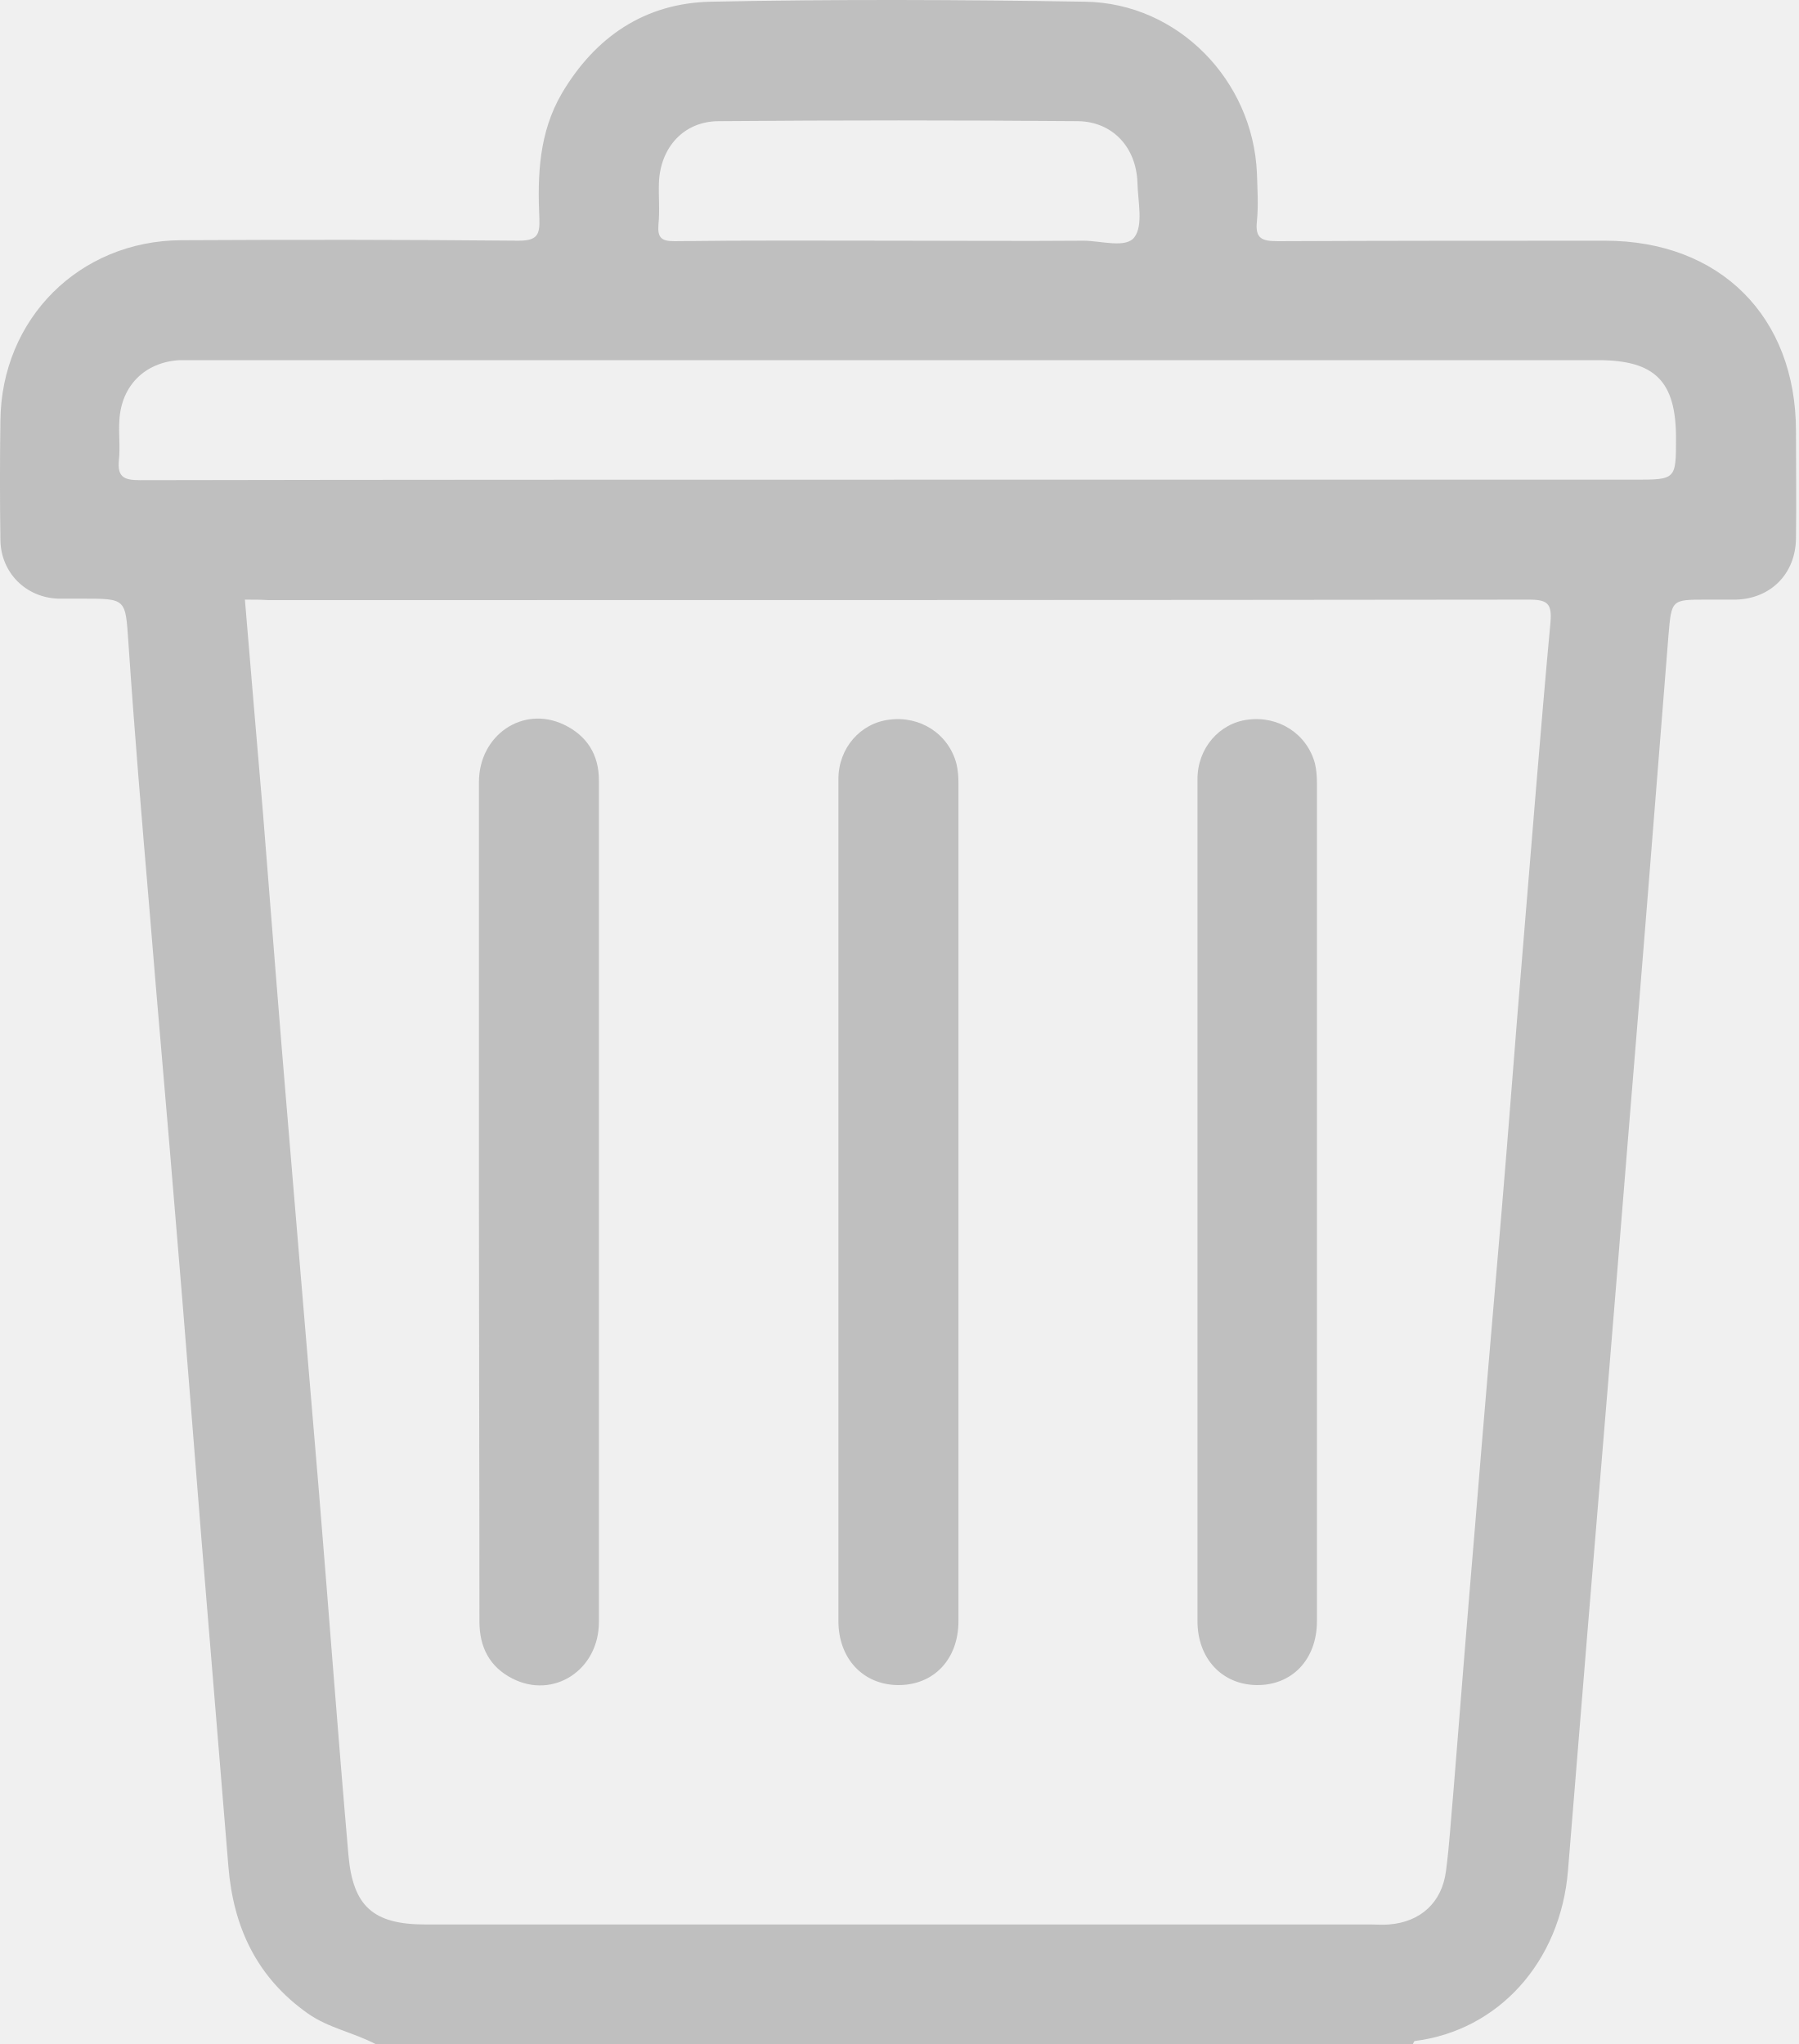
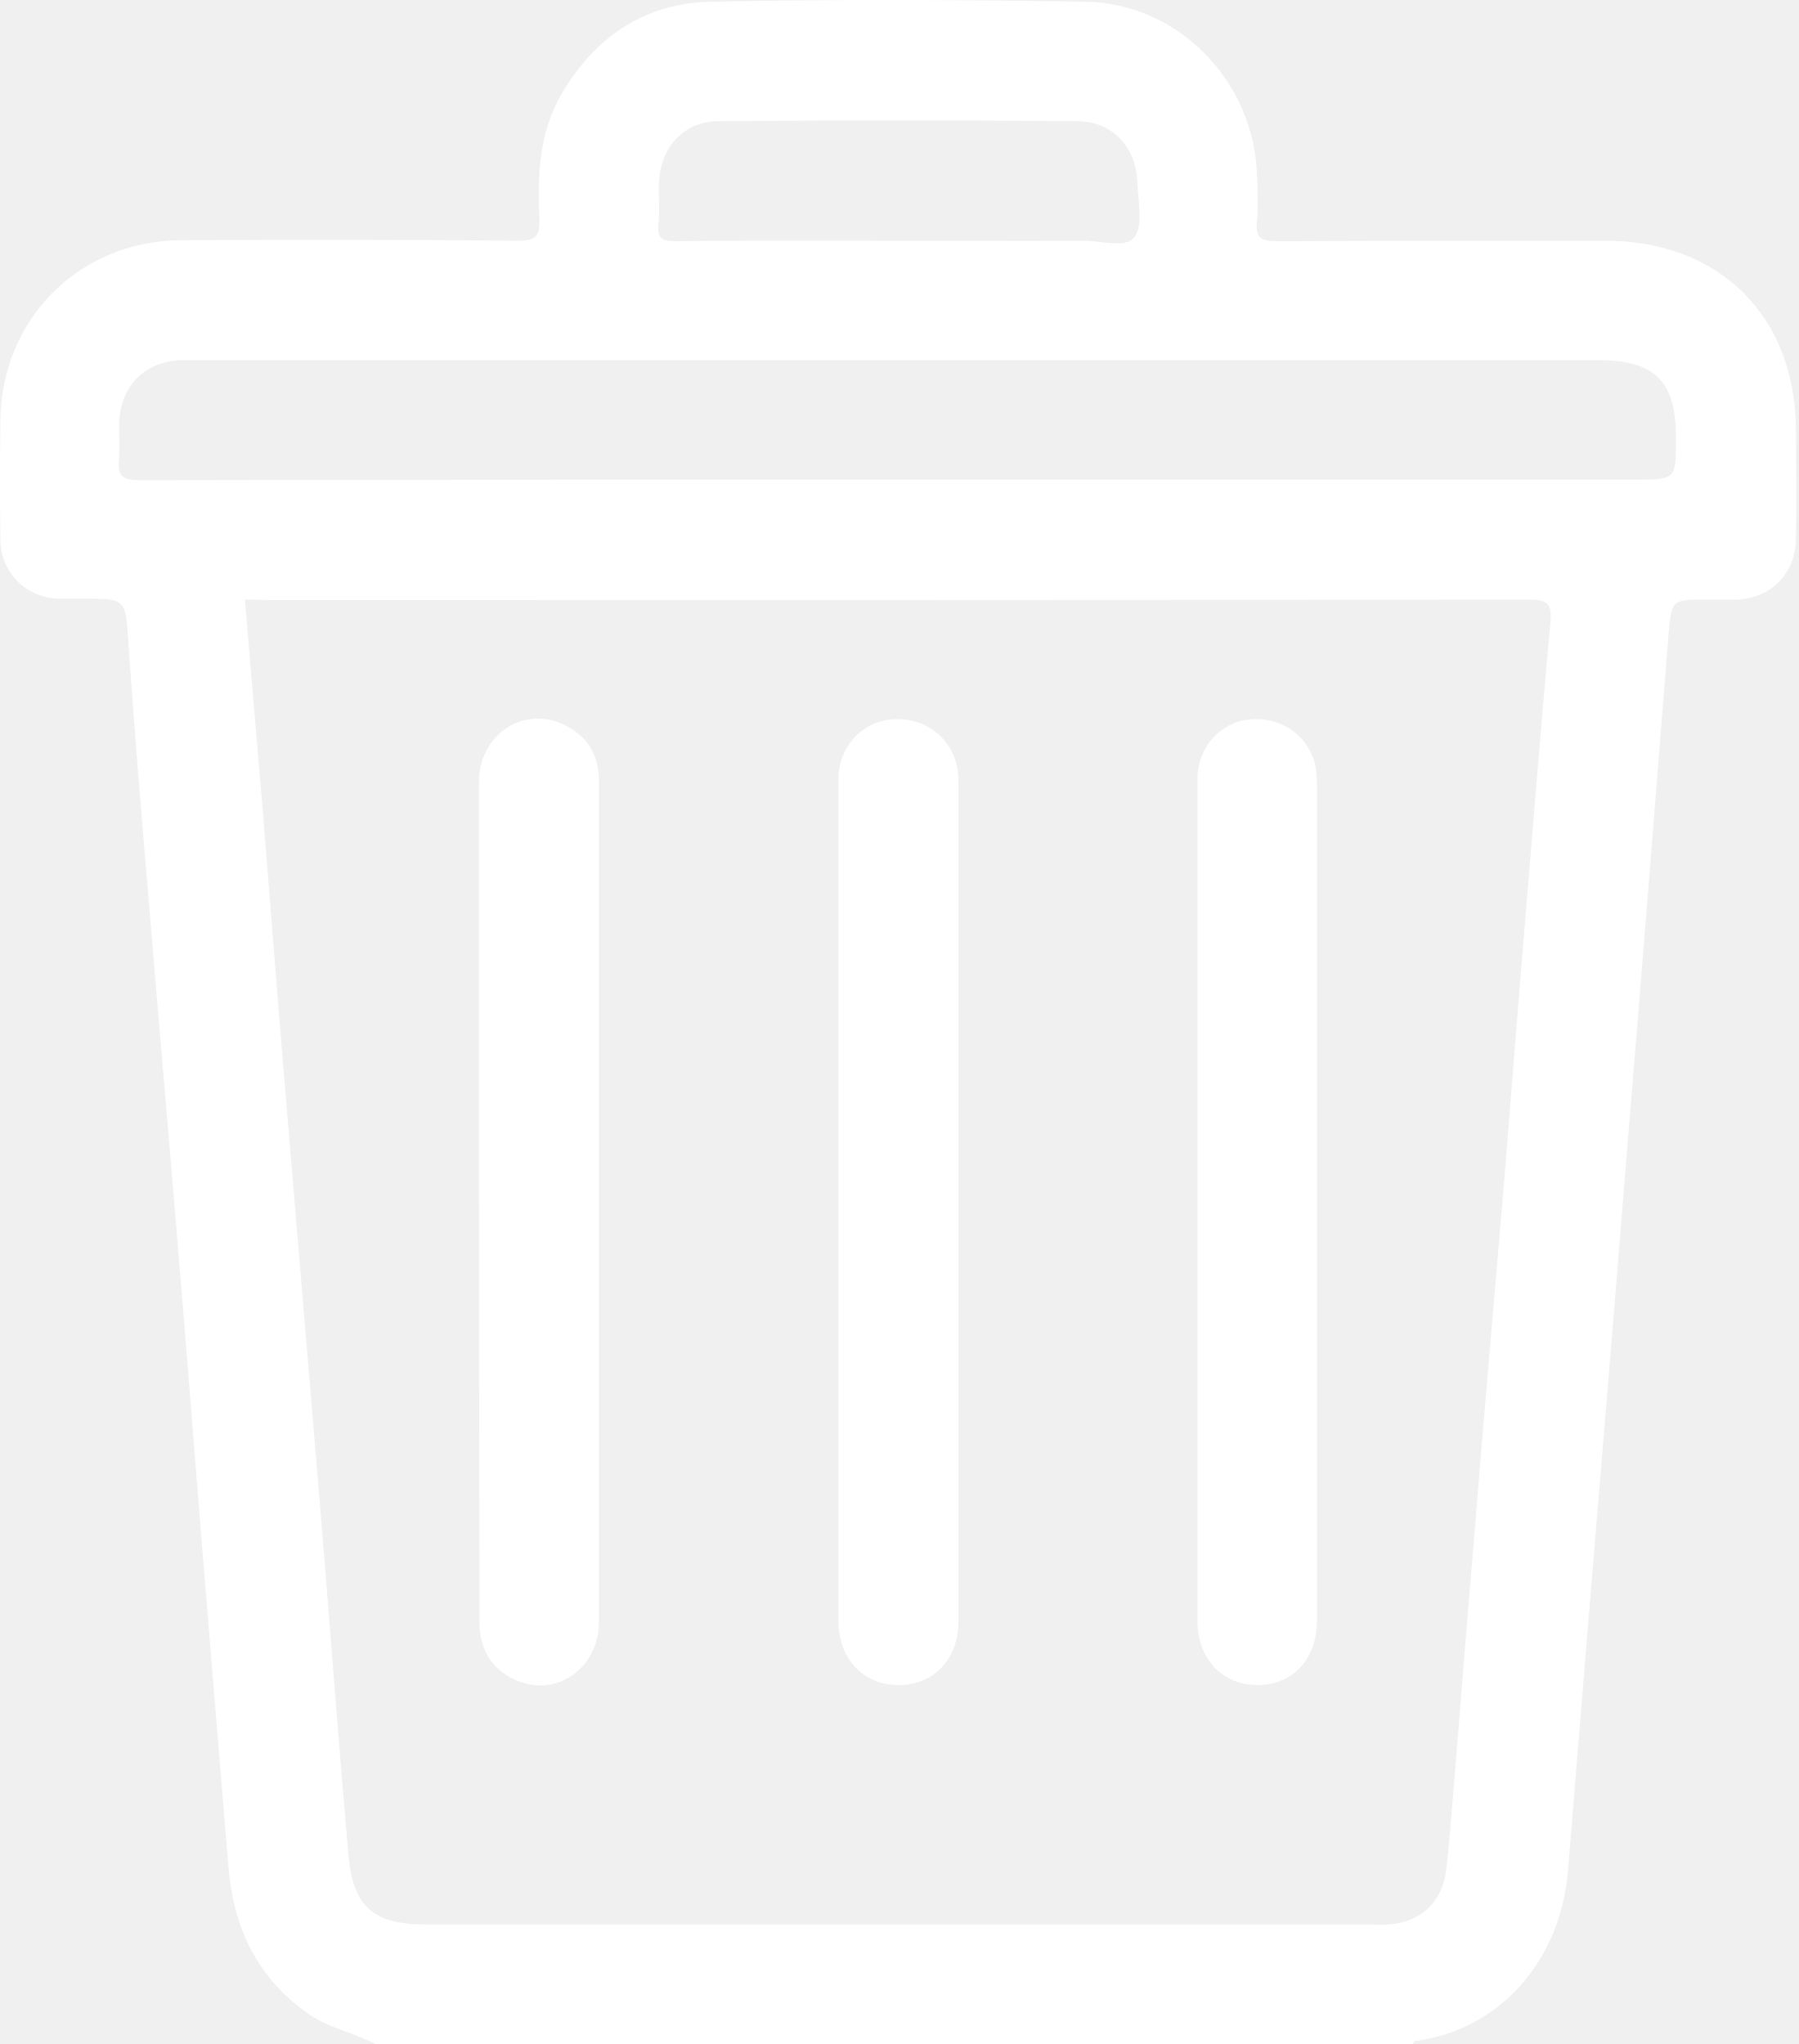
<svg xmlns="http://www.w3.org/2000/svg" width="22" height="25" viewBox="0 0 22 25" fill="none">
-   <path d="M4.591 25C4.322 24.859 4.016 24.804 3.765 24.627C3.142 24.187 2.854 23.575 2.793 22.829C2.683 21.49 2.573 20.157 2.463 18.818C2.359 17.528 2.261 16.244 2.151 14.953C2.047 13.675 1.931 12.397 1.827 11.113C1.735 10.031 1.643 8.942 1.57 7.854C1.533 7.322 1.546 7.322 1.007 7.322C0.91 7.322 0.812 7.322 0.714 7.322C0.316 7.31 0.011 7.004 0.005 6.606C-0.002 6.117 -0.002 5.628 0.005 5.145C0.017 3.898 0.971 2.944 2.218 2.938C3.594 2.931 4.97 2.931 6.34 2.944C6.566 2.944 6.603 2.876 6.596 2.675C6.572 2.143 6.59 1.623 6.872 1.14C7.281 0.449 7.887 0.039 8.688 0.021C10.216 -0.01 11.745 -0.004 13.274 0.021C14.405 0.039 15.322 0.981 15.371 2.118C15.377 2.314 15.39 2.509 15.371 2.705C15.347 2.919 15.432 2.95 15.628 2.95C16.961 2.944 18.294 2.944 19.627 2.944C21.034 2.944 21.963 3.873 21.963 5.273C21.963 5.714 21.969 6.154 21.963 6.588C21.957 7.016 21.657 7.322 21.229 7.334C21.107 7.334 20.985 7.334 20.863 7.334C20.441 7.334 20.441 7.334 20.404 7.768C20.239 9.847 20.074 11.932 19.902 14.012C19.743 15.993 19.578 17.98 19.413 19.961C19.334 20.934 19.254 21.906 19.175 22.878C19.083 24.003 18.319 24.835 17.304 24.963C17.291 24.963 17.285 24.988 17.279 25C13.048 25 8.822 25 4.591 25ZM2.995 7.334C3.068 8.215 3.142 9.077 3.215 9.933C3.319 11.223 3.417 12.507 3.527 13.797C3.649 15.277 3.777 16.763 3.9 18.243C4.022 19.723 4.132 21.209 4.261 22.689C4.316 23.318 4.566 23.538 5.202 23.538C9.055 23.538 12.913 23.538 16.765 23.538C16.839 23.538 16.912 23.545 16.986 23.538C17.371 23.508 17.634 23.27 17.683 22.884C17.726 22.56 17.744 22.236 17.774 21.912C17.86 20.836 17.946 19.759 18.037 18.683C18.141 17.405 18.251 16.127 18.361 14.843C18.453 13.761 18.533 12.672 18.624 11.59C18.735 10.263 18.838 8.936 18.961 7.609C18.979 7.389 18.93 7.334 18.704 7.334C13.561 7.34 8.425 7.34 3.282 7.34C3.19 7.334 3.111 7.334 2.995 7.334ZM10.981 5.867C13.983 5.867 16.98 5.867 19.982 5.867C20.496 5.867 20.496 5.867 20.496 5.359C20.496 4.662 20.239 4.405 19.542 4.405C13.83 4.405 8.125 4.405 2.414 4.405C2.34 4.405 2.267 4.405 2.194 4.405C1.772 4.43 1.484 4.717 1.46 5.139C1.448 5.304 1.472 5.463 1.454 5.628C1.435 5.83 1.509 5.873 1.711 5.873C4.805 5.867 7.893 5.867 10.981 5.867ZM10.981 2.944C11.739 2.944 12.491 2.95 13.249 2.944C13.463 2.944 13.769 3.041 13.873 2.901C13.983 2.754 13.916 2.467 13.91 2.24C13.898 1.806 13.61 1.488 13.182 1.482C11.721 1.47 10.259 1.47 8.792 1.482C8.364 1.482 8.076 1.8 8.058 2.234C8.052 2.406 8.07 2.577 8.052 2.748C8.04 2.907 8.088 2.95 8.247 2.95C9.159 2.938 10.07 2.944 10.981 2.944Z" fill="#939393" fill-opacity="0.53" />
-   <path d="M5.857 14.69C5.857 12.984 5.857 11.272 5.857 9.566C5.857 8.991 6.395 8.624 6.896 8.863C7.177 8.997 7.324 9.23 7.324 9.542C7.324 10.459 7.324 11.382 7.324 12.3C7.324 14.813 7.324 17.326 7.324 19.839C7.324 20.426 6.768 20.787 6.266 20.53C5.991 20.39 5.863 20.151 5.863 19.833C5.863 18.121 5.857 16.409 5.857 14.69Z" fill="#939393" fill-opacity="0.53" />
-   <path d="M10.253 14.703C10.253 12.978 10.253 11.254 10.253 9.529C10.253 9.15 10.522 8.844 10.877 8.802C11.25 8.753 11.598 8.973 11.696 9.34C11.715 9.419 11.721 9.499 11.721 9.578C11.721 12.996 11.721 16.409 11.721 19.827C11.721 20.298 11.415 20.616 10.975 20.61C10.553 20.603 10.253 20.285 10.253 19.827C10.253 18.121 10.253 16.415 10.253 14.703Z" fill="#939393" fill-opacity="0.53" />
-   <path d="M14.644 14.703C14.644 12.978 14.644 11.254 14.644 9.529C14.644 9.15 14.913 8.844 15.261 8.802C15.634 8.753 15.983 8.973 16.081 9.34C16.099 9.419 16.105 9.499 16.105 9.578C16.105 12.996 16.105 16.409 16.105 19.827C16.105 20.298 15.799 20.616 15.365 20.61C14.943 20.603 14.644 20.285 14.644 19.827C14.644 18.121 14.644 16.415 14.644 14.703Z" fill="#939393" fill-opacity="0.53" />
+   <path d="M4.591 25C4.322 24.859 4.016 24.804 3.765 24.627C3.142 24.187 2.854 23.575 2.793 22.829C2.683 21.49 2.573 20.157 2.463 18.818C2.359 17.528 2.261 16.244 2.151 14.953C2.047 13.675 1.931 12.397 1.827 11.113C1.735 10.031 1.643 8.942 1.57 7.854C1.533 7.322 1.546 7.322 1.007 7.322C0.91 7.322 0.812 7.322 0.714 7.322C0.316 7.31 0.011 7.004 0.005 6.606C-0.002 6.117 -0.002 5.628 0.005 5.145C0.017 3.898 0.971 2.944 2.218 2.938C3.594 2.931 4.97 2.931 6.34 2.944C6.566 2.944 6.603 2.876 6.596 2.675C6.572 2.143 6.59 1.623 6.872 1.14C7.281 0.449 7.887 0.039 8.688 0.021C10.216 -0.01 11.745 -0.004 13.274 0.021C14.405 0.039 15.322 0.981 15.371 2.118C15.377 2.314 15.39 2.509 15.371 2.705C15.347 2.919 15.432 2.95 15.628 2.95C16.961 2.944 18.294 2.944 19.627 2.944C21.034 2.944 21.963 3.873 21.963 5.273C21.963 5.714 21.969 6.154 21.963 6.588C21.957 7.016 21.657 7.322 21.229 7.334C21.107 7.334 20.985 7.334 20.863 7.334C20.441 7.334 20.441 7.334 20.404 7.768C20.239 9.847 20.074 11.932 19.902 14.012C19.743 15.993 19.578 17.98 19.413 19.961C19.334 20.934 19.254 21.906 19.175 22.878C19.083 24.003 18.319 24.835 17.304 24.963C17.291 24.963 17.285 24.988 17.279 25C13.048 25 8.822 25 4.591 25ZM2.995 7.334C3.068 8.215 3.142 9.077 3.215 9.933C3.319 11.223 3.417 12.507 3.527 13.797C3.649 15.277 3.777 16.763 3.9 18.243C4.022 19.723 4.132 21.209 4.261 22.689C4.316 23.318 4.566 23.538 5.202 23.538C9.055 23.538 12.913 23.538 16.765 23.538C16.839 23.538 16.912 23.545 16.986 23.538C17.371 23.508 17.634 23.27 17.683 22.884C17.726 22.56 17.744 22.236 17.774 21.912C17.86 20.836 17.946 19.759 18.037 18.683C18.141 17.405 18.251 16.127 18.361 14.843C18.453 13.761 18.533 12.672 18.624 11.59C18.735 10.263 18.838 8.936 18.961 7.609C18.979 7.389 18.93 7.334 18.704 7.334C13.561 7.34 8.425 7.34 3.282 7.34C3.19 7.334 3.111 7.334 2.995 7.334ZM10.981 5.867C13.983 5.867 16.98 5.867 19.982 5.867C20.496 5.867 20.496 5.867 20.496 5.359C20.496 4.662 20.239 4.405 19.542 4.405C13.83 4.405 8.125 4.405 2.414 4.405C2.34 4.405 2.267 4.405 2.194 4.405C1.772 4.43 1.484 4.717 1.46 5.139C1.448 5.304 1.472 5.463 1.454 5.628C1.435 5.83 1.509 5.873 1.711 5.873C4.805 5.867 7.893 5.867 10.981 5.867ZM10.981 2.944C11.739 2.944 12.491 2.95 13.249 2.944C13.463 2.944 13.769 3.041 13.873 2.901C13.983 2.754 13.916 2.467 13.91 2.24C13.898 1.806 13.61 1.488 13.182 1.482C11.721 1.47 10.259 1.47 8.792 1.482C8.364 1.482 8.076 1.8 8.058 2.234C8.052 2.406 8.07 2.577 8.052 2.748C8.04 2.907 8.088 2.95 8.247 2.95C9.159 2.938 10.07 2.944 10.981 2.944Z" fill="white" />
+   <path d="M5.857 14.69C5.857 12.984 5.857 11.272 5.857 9.566C5.857 8.991 6.395 8.624 6.896 8.863C7.177 8.997 7.324 9.23 7.324 9.542C7.324 10.459 7.324 11.382 7.324 12.3C7.324 14.813 7.324 17.326 7.324 19.839C7.324 20.426 6.768 20.787 6.266 20.53C5.991 20.39 5.863 20.151 5.863 19.833C5.863 18.121 5.857 16.409 5.857 14.69Z" fill="white" />
+   <path d="M10.253 14.703C10.253 12.978 10.253 11.254 10.253 9.529C10.253 9.15 10.522 8.844 10.877 8.802C11.25 8.753 11.598 8.973 11.696 9.34C11.715 9.419 11.721 9.499 11.721 9.578C11.721 12.996 11.721 16.409 11.721 19.827C11.721 20.298 11.415 20.616 10.975 20.61C10.553 20.603 10.253 20.285 10.253 19.827C10.253 18.121 10.253 16.415 10.253 14.703Z" fill="white" />
+   <path d="M14.644 14.703C14.644 12.978 14.644 11.254 14.644 9.529C14.644 9.15 14.913 8.844 15.261 8.802C15.634 8.753 15.983 8.973 16.081 9.34C16.099 9.419 16.105 9.499 16.105 9.578C16.105 12.996 16.105 16.409 16.105 19.827C16.105 20.298 15.799 20.616 15.365 20.61C14.943 20.603 14.644 20.285 14.644 19.827C14.644 18.121 14.644 16.415 14.644 14.703Z" fill="white" />
</svg>
